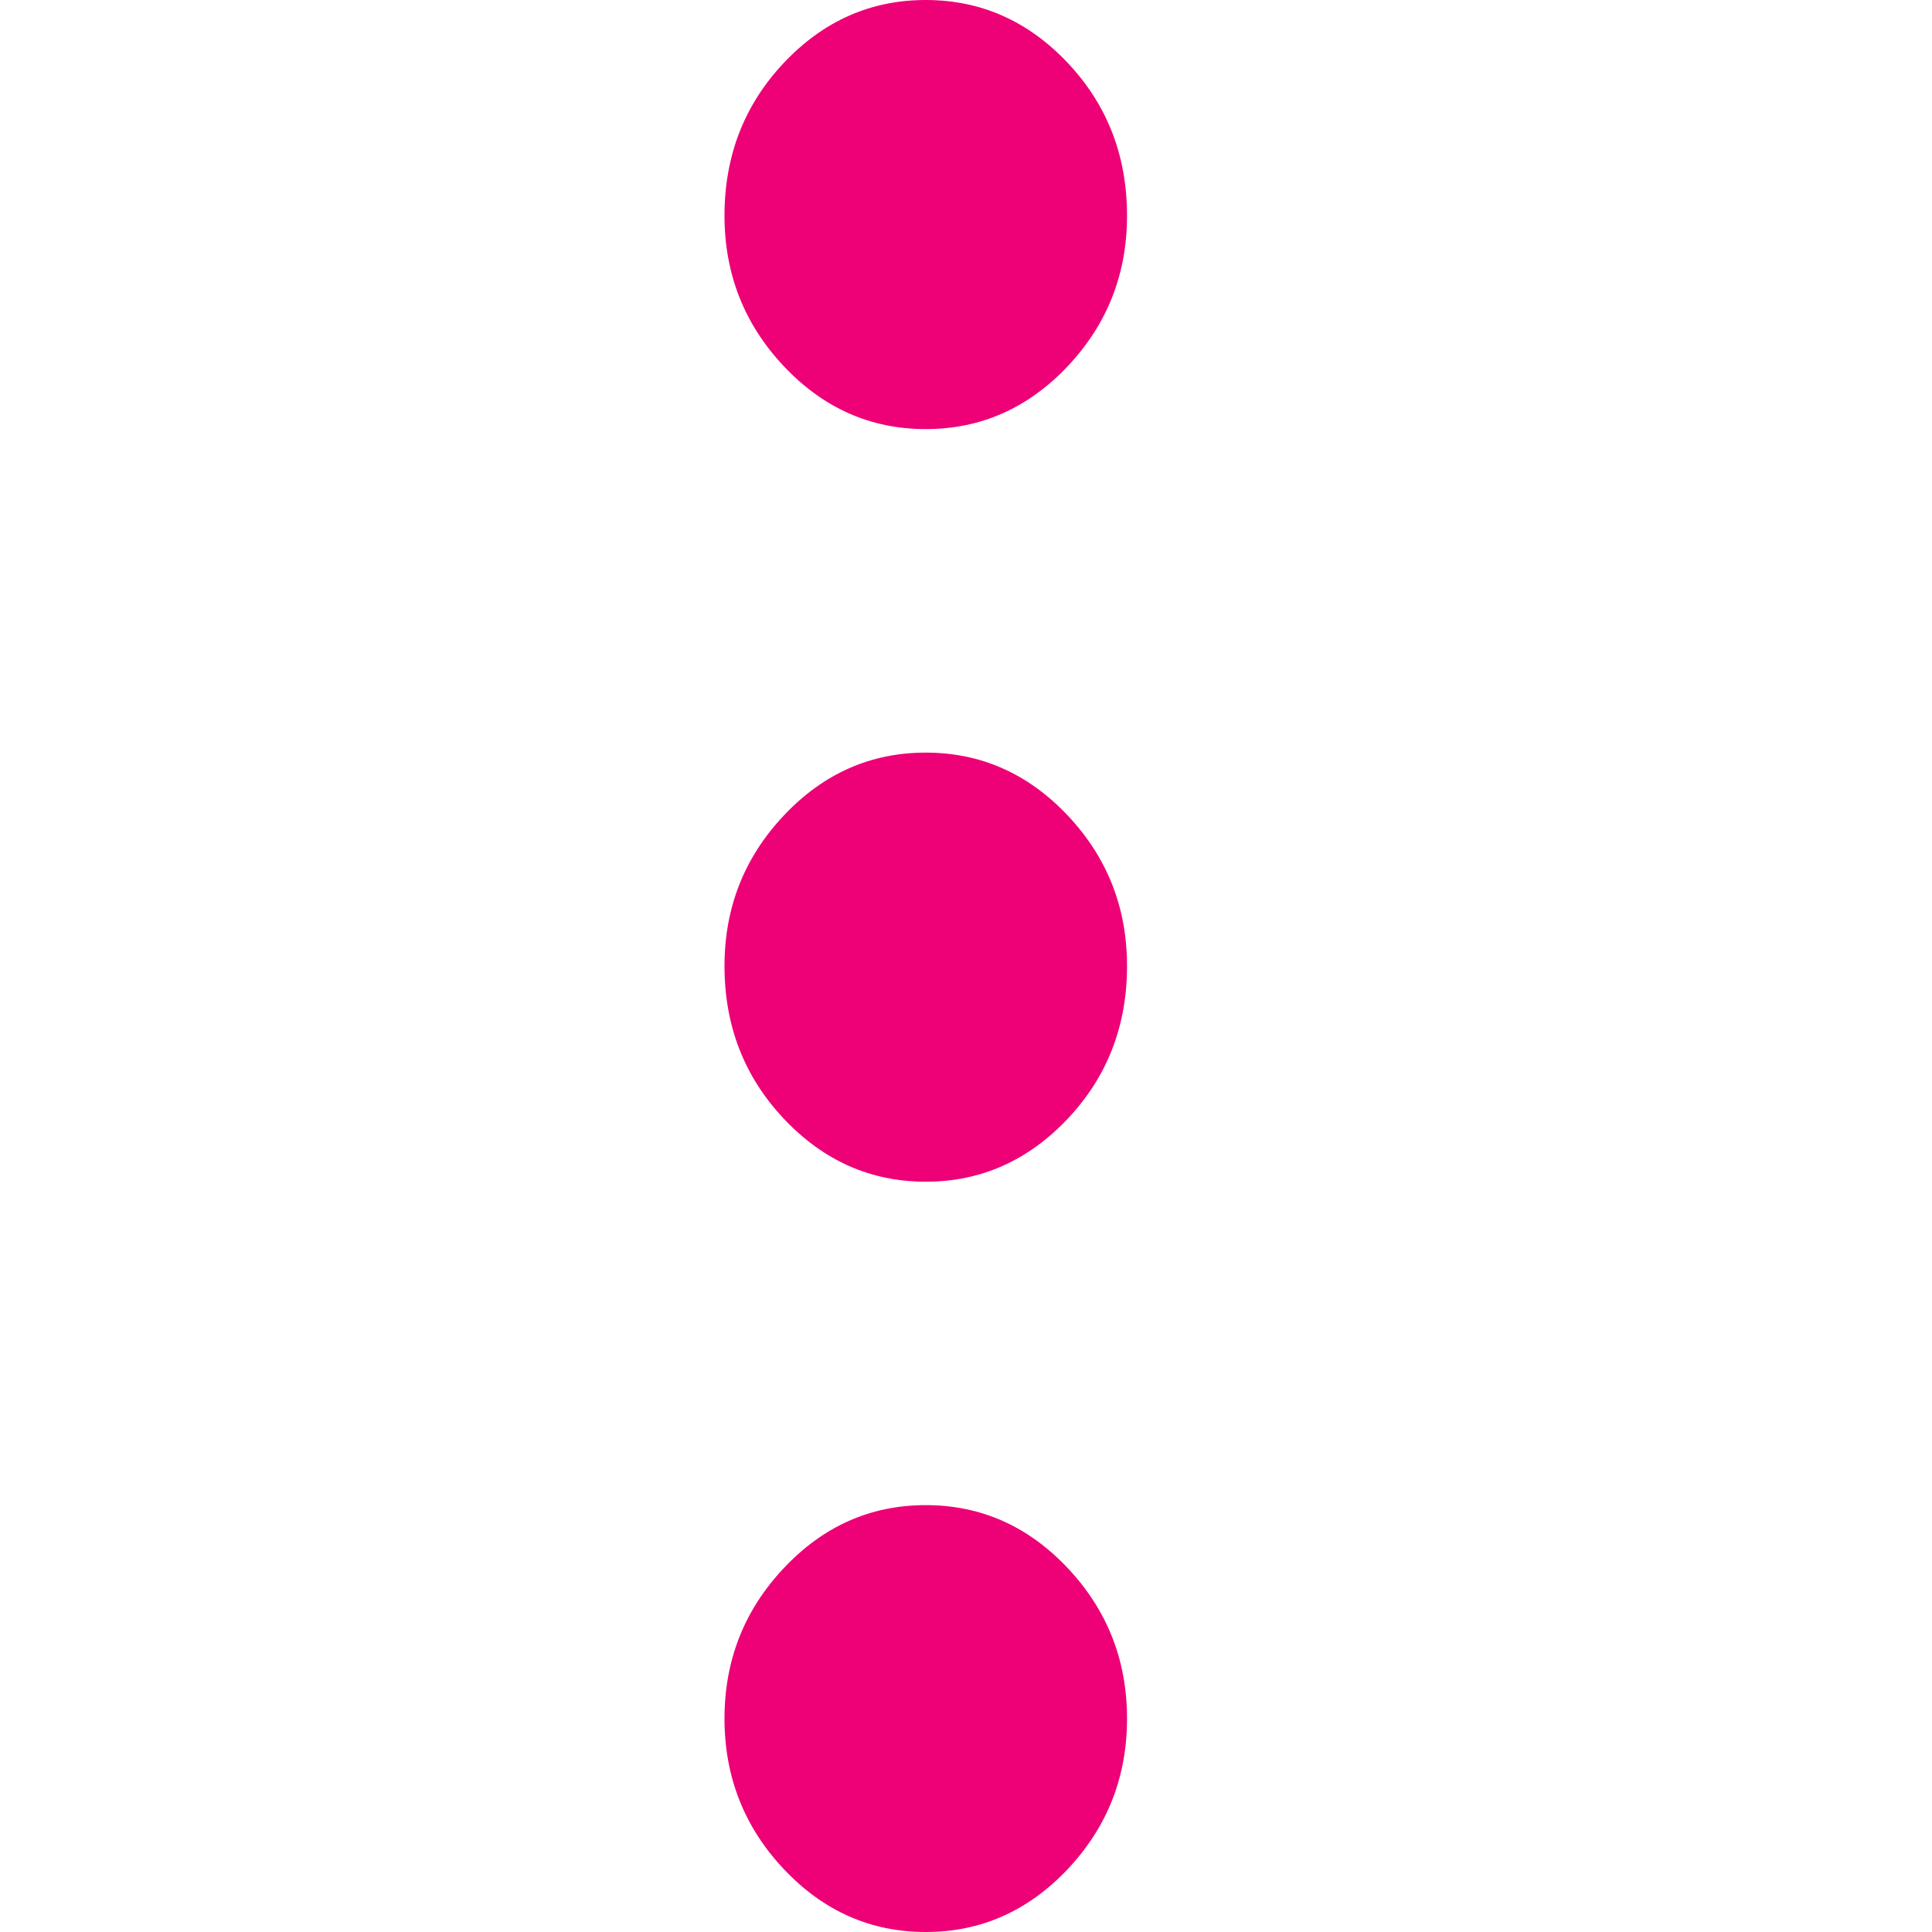
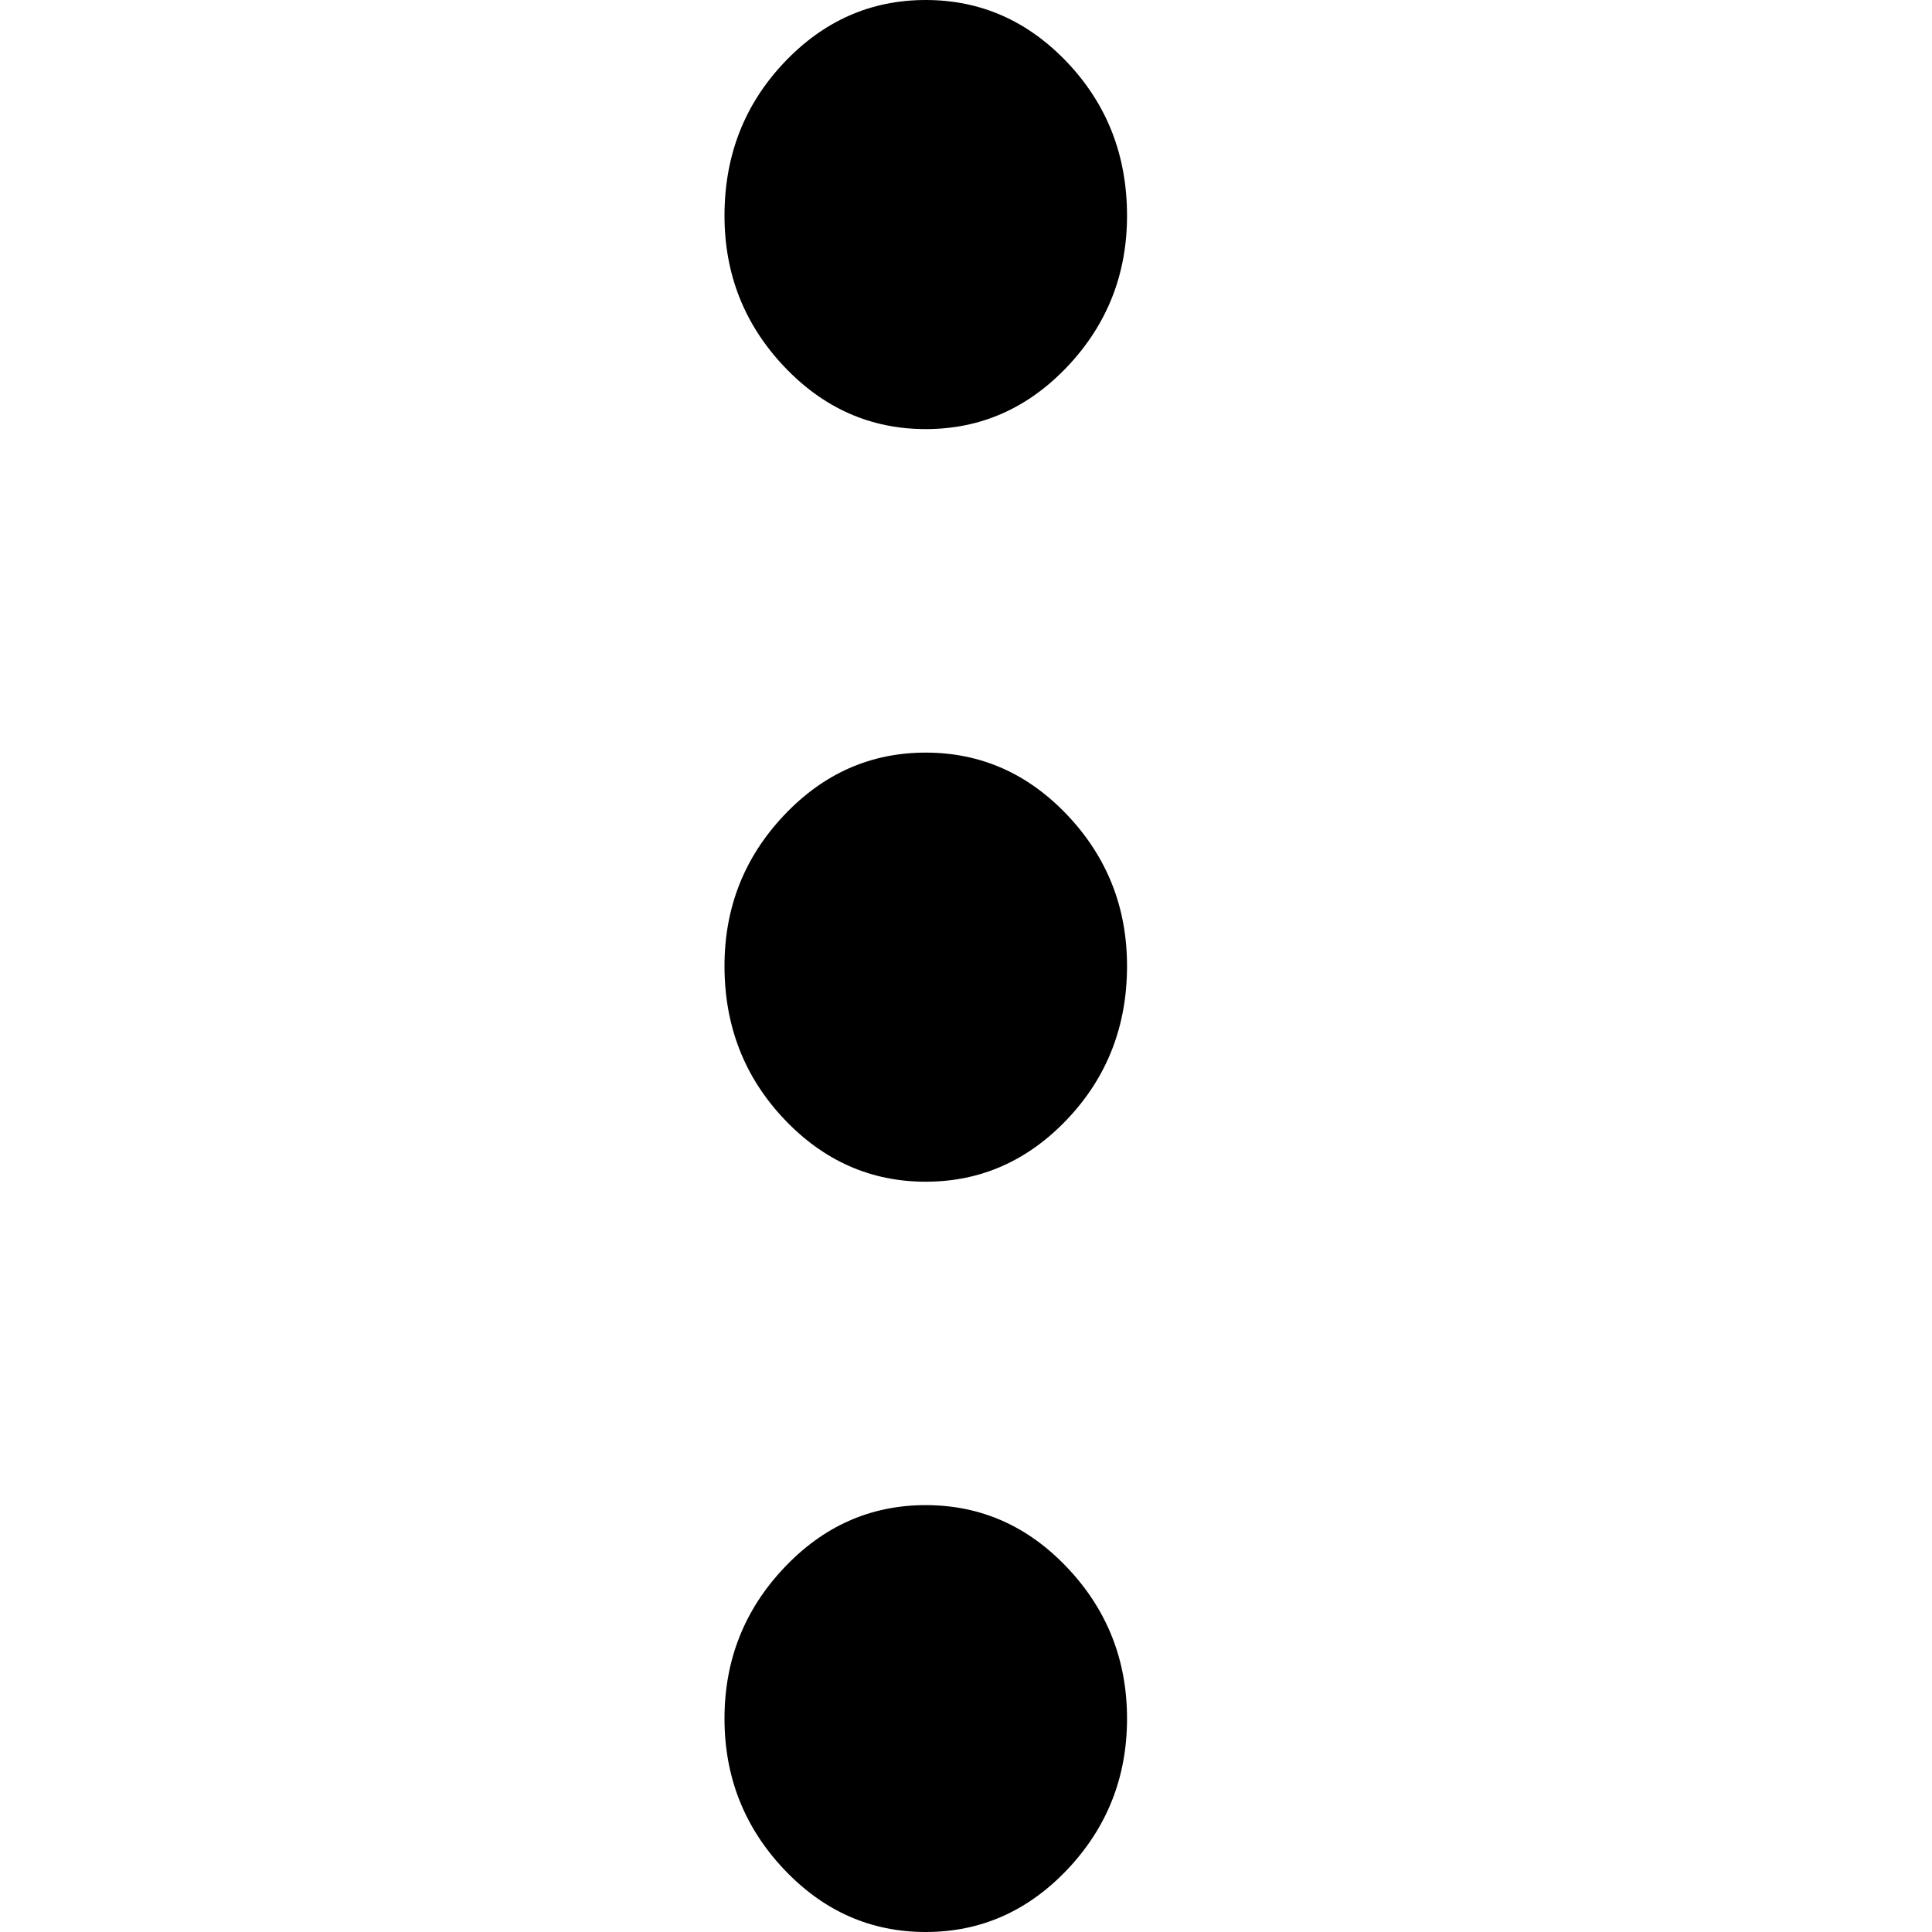
<svg xmlns="http://www.w3.org/2000/svg" width="20" height="20" viewBox="0 0 20 20" fill="none">
-   <path d="M7.5 2.233C7.5 2.837 7.705 3.357 8.114 3.791C8.523 4.225 9.013 4.442 9.583 4.442C10.153 4.442 10.643 4.225 11.053 3.791C11.462 3.357 11.667 2.837 11.667 2.233C11.667 1.612 11.462 1.085 11.053 0.651C10.643 0.217 10.153 0 9.583 0C9.013 0 8.523 0.217 8.114 0.651C7.705 1.085 7.5 1.612 7.5 2.233ZM9.583 12.233C9.013 12.233 8.523 12.015 8.114 11.581C7.705 11.147 7.5 10.62 7.5 10C7.5 9.395 7.705 8.876 8.114 8.442C8.523 8.008 9.013 7.791 9.583 7.791C10.153 7.791 10.643 8.008 11.053 8.442C11.462 8.876 11.667 9.395 11.667 10C11.667 10.62 11.462 11.147 11.053 11.581C10.643 12.015 10.153 12.233 9.583 12.233ZM9.583 20C9.013 20 8.523 19.783 8.114 19.349C7.705 18.915 7.5 18.395 7.5 17.791C7.5 17.186 7.705 16.667 8.114 16.233C8.523 15.798 9.013 15.581 9.583 15.581C10.153 15.581 10.643 15.798 11.053 16.233C11.462 16.667 11.667 17.186 11.667 17.791C11.667 18.395 11.462 18.915 11.053 19.349C10.643 19.783 10.153 20 9.583 20Z" fill="#EE0077" />
+   <path d="M7.5 2.233C7.5 2.837 7.705 3.357 8.114 3.791C8.523 4.225 9.013 4.442 9.583 4.442C10.153 4.442 10.643 4.225 11.053 3.791C11.462 3.357 11.667 2.837 11.667 2.233C11.667 1.612 11.462 1.085 11.053 0.651C10.643 0.217 10.153 0 9.583 0C9.013 0 8.523 0.217 8.114 0.651C7.705 1.085 7.5 1.612 7.5 2.233ZM9.583 12.233C9.013 12.233 8.523 12.015 8.114 11.581C7.705 11.147 7.5 10.62 7.5 10C7.5 9.395 7.705 8.876 8.114 8.442C8.523 8.008 9.013 7.791 9.583 7.791C10.153 7.791 10.643 8.008 11.053 8.442C11.462 8.876 11.667 9.395 11.667 10C11.667 10.62 11.462 11.147 11.053 11.581C10.643 12.015 10.153 12.233 9.583 12.233ZM9.583 20C9.013 20 8.523 19.783 8.114 19.349C7.705 18.915 7.5 18.395 7.5 17.791C7.5 17.186 7.705 16.667 8.114 16.233C8.523 15.798 9.013 15.581 9.583 15.581C10.153 15.581 10.643 15.798 11.053 16.233C11.462 16.667 11.667 17.186 11.667 17.791C11.667 18.395 11.462 18.915 11.053 19.349C10.643 19.783 10.153 20 9.583 20Z" fill="currentColor" />
</svg>
